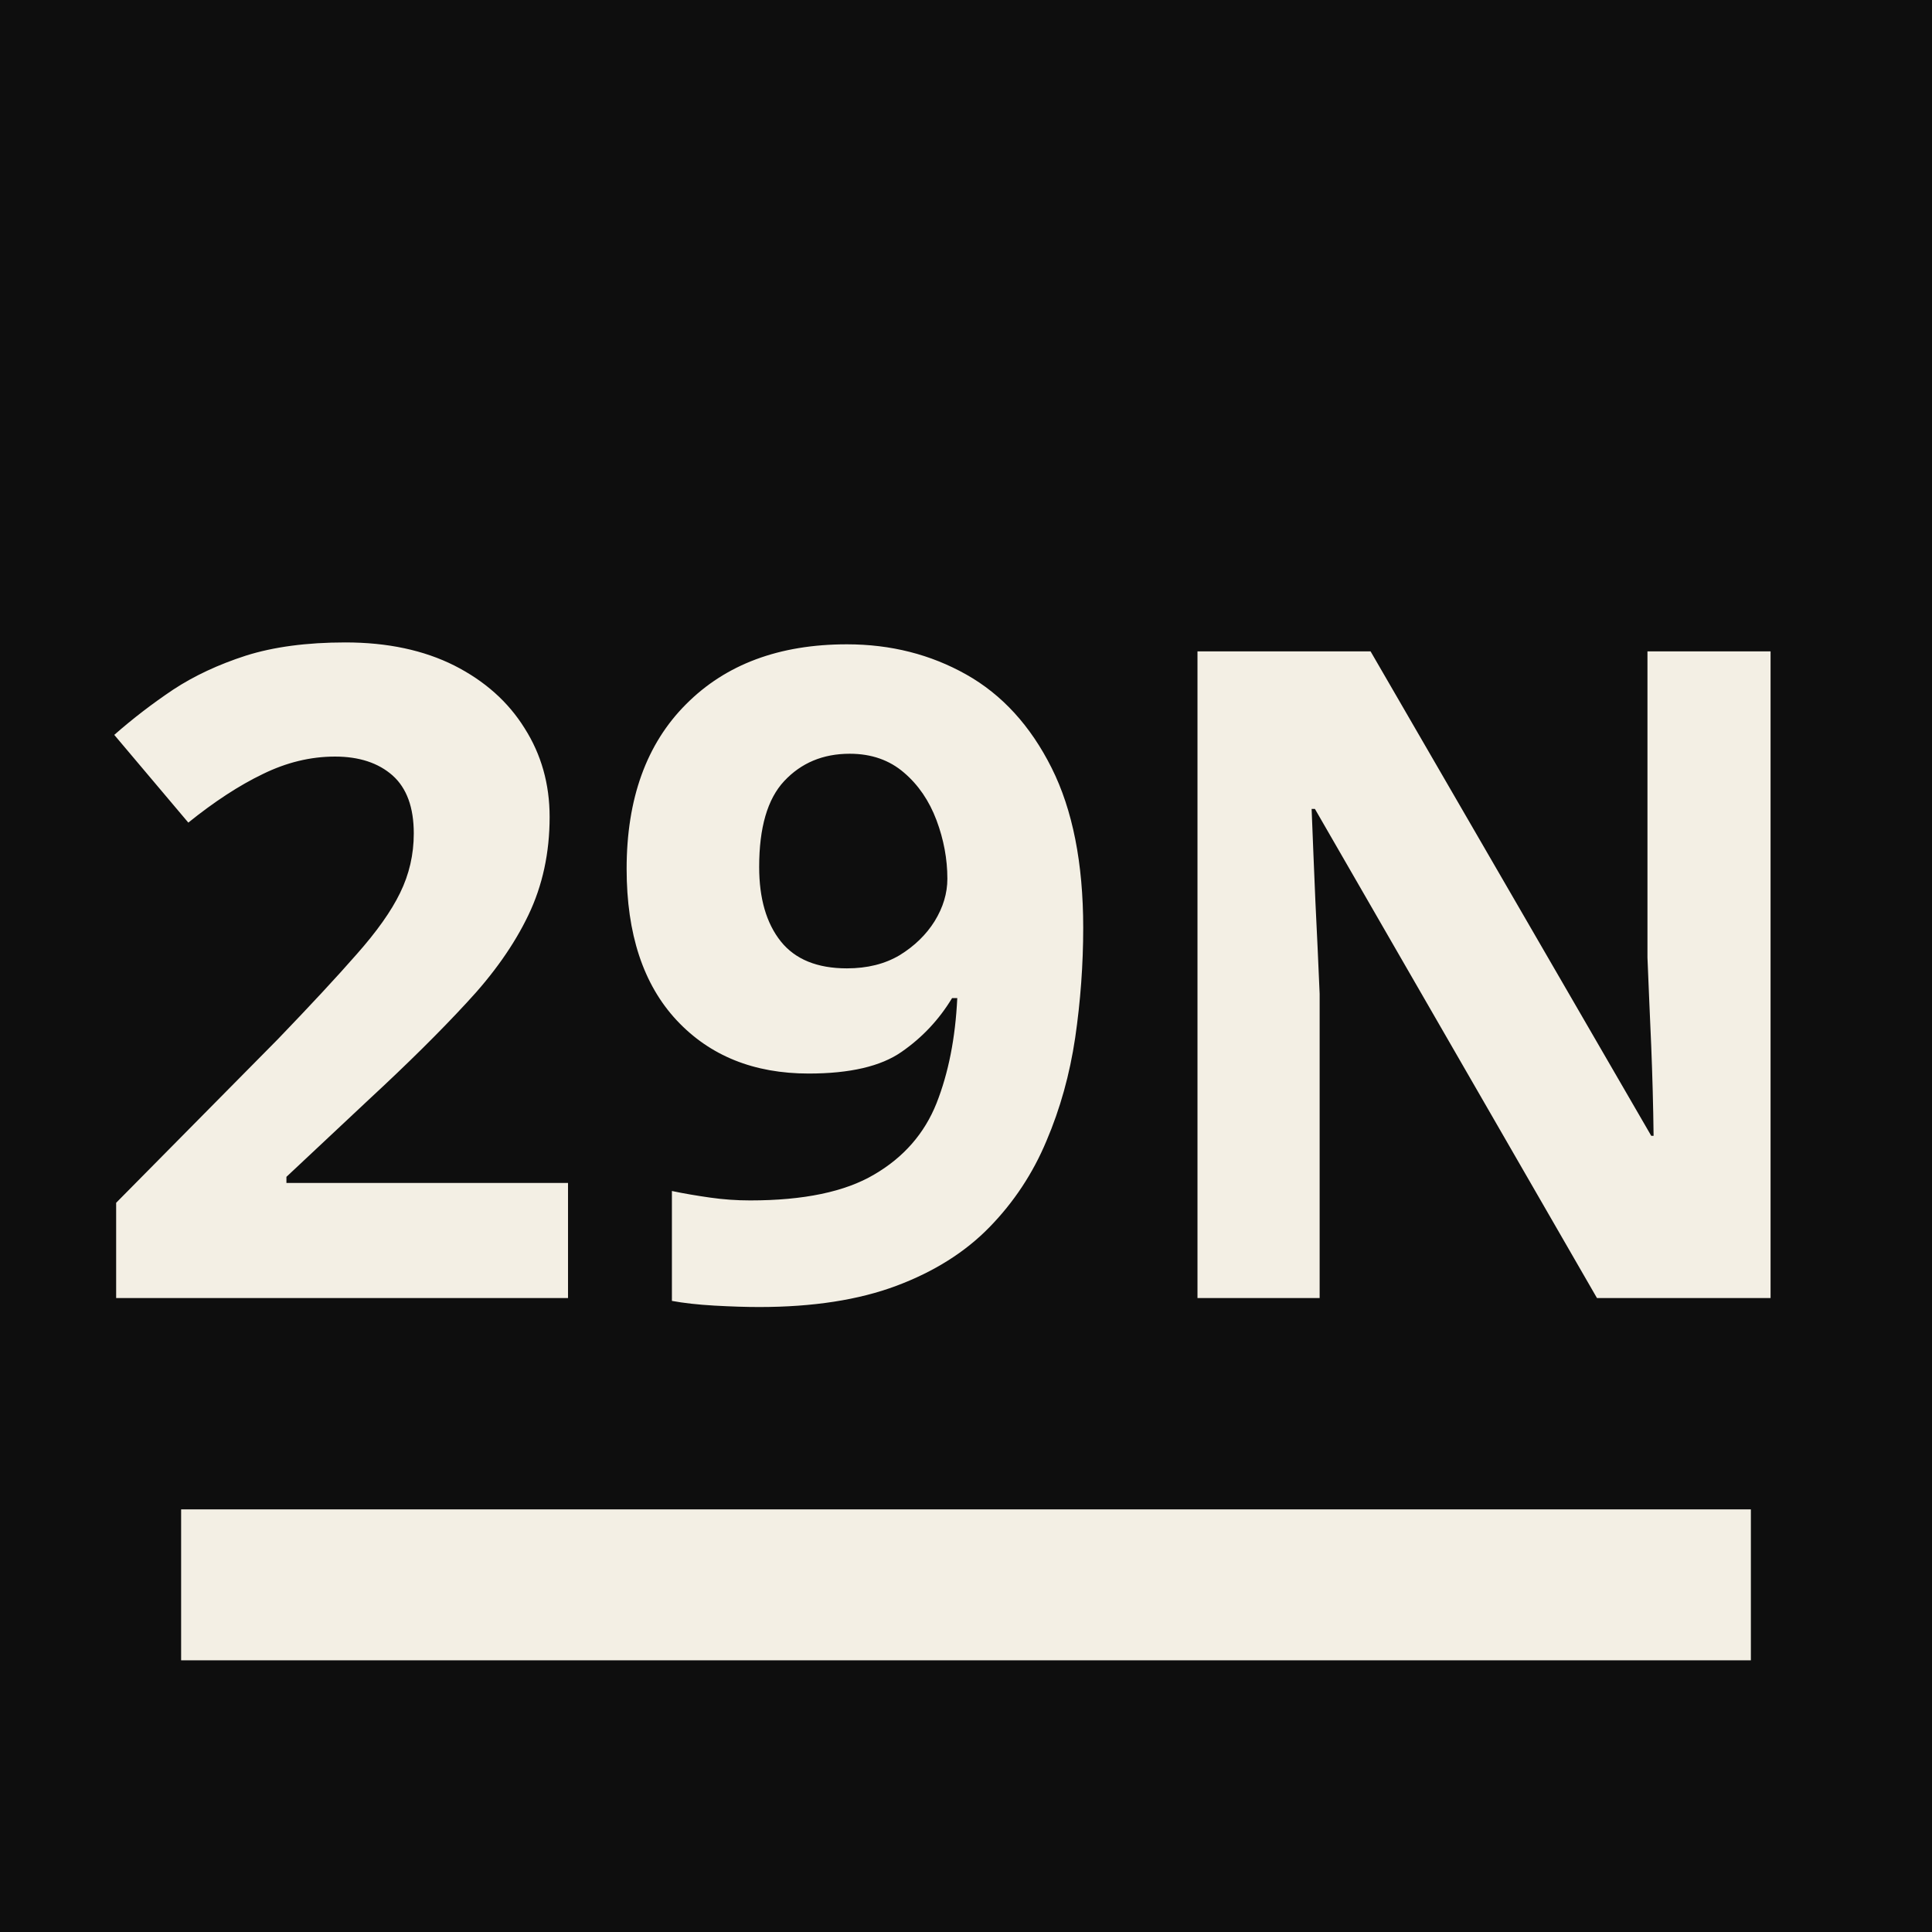
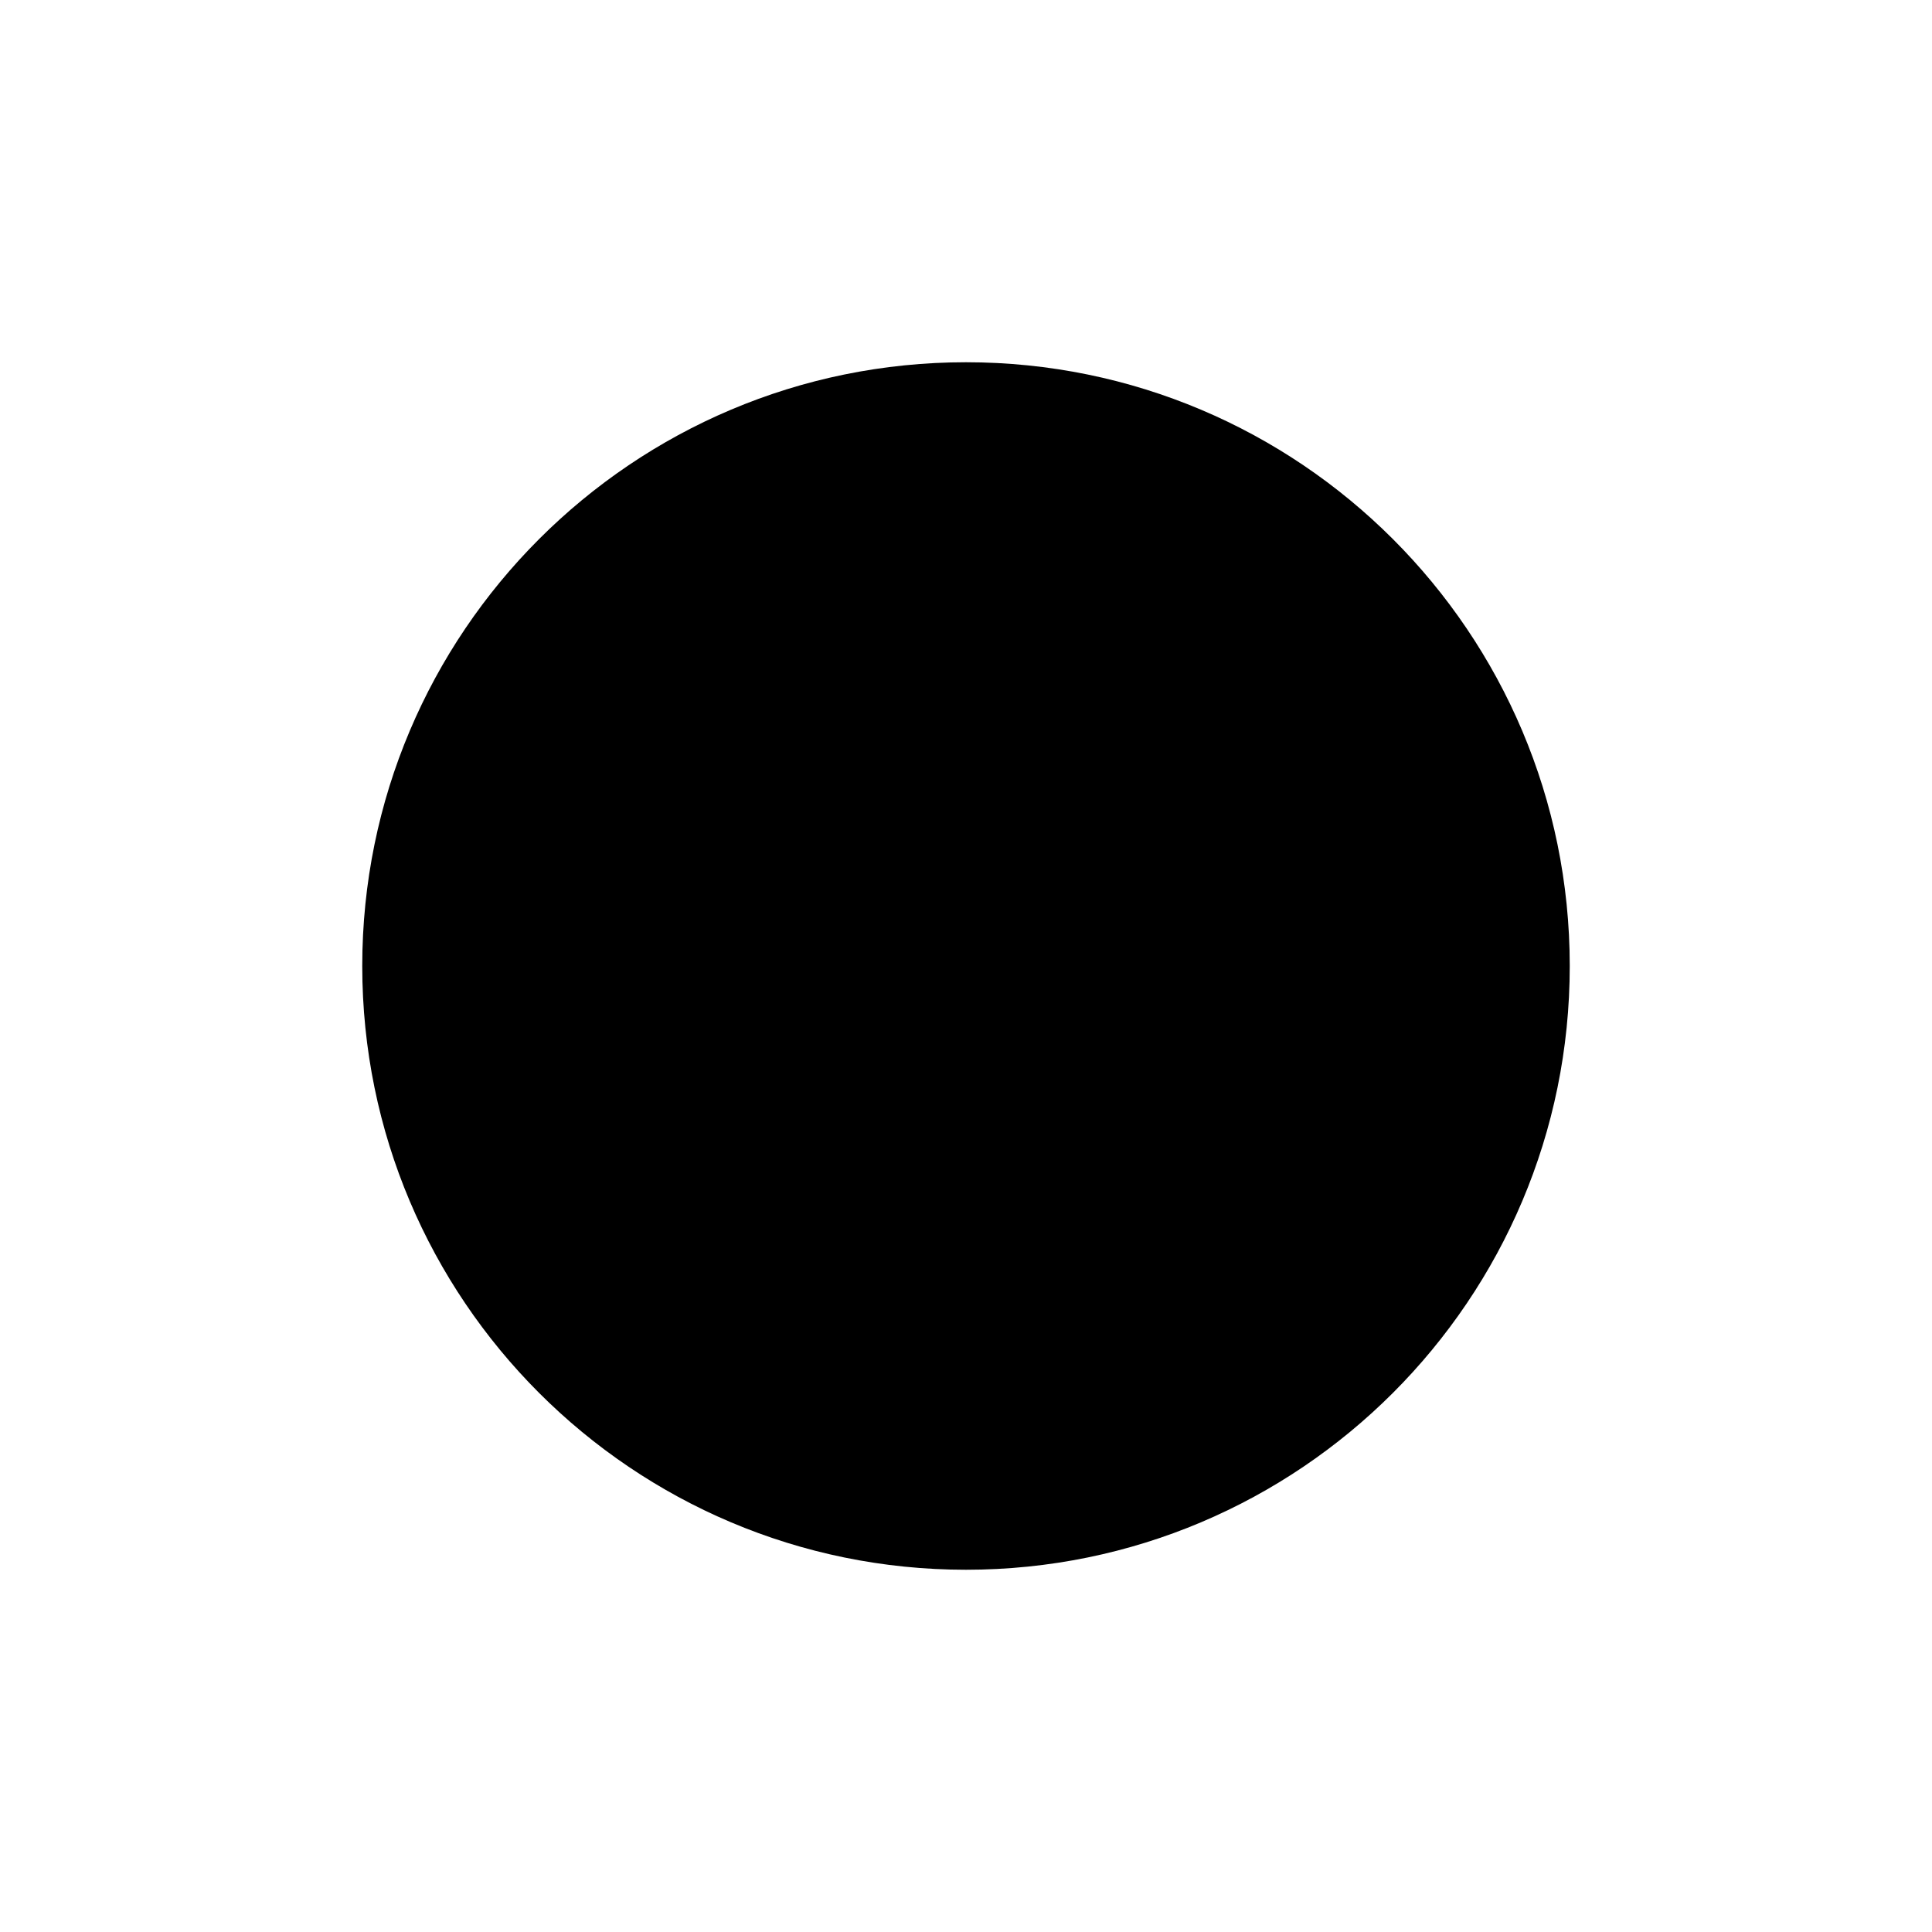
<svg xmlns="http://www.w3.org/2000/svg" viewBox="0 0 64 64">
-   <style>.b{fill:#0e0e0e}.t{fill:#f3efe4}@media (prefers-color-scheme:dark){.b{fill:#f3efe4}.t{fill:#0e0e0e}}</style>
+   <style>.b{fill:#fff}.t{fill:#000}@media (prefers-color-scheme:dark){.b{fill:#000}.t{fill:#fff}}</style>
  <rect class="b" width="64" height="64" />
-   <text class="t" x="32" y="43" font-family="Arial Black, Impact, sans-serif" font-weight="900" font-size="30" text-anchor="middle" textLength="54" lengthAdjust="spacingAndGlyphs">29N</text>
-   <rect class="t" x="6" y="50" width="52" height="5" />
+   <circle class="t" cx="32" cy="32" r="20" />
</svg>
